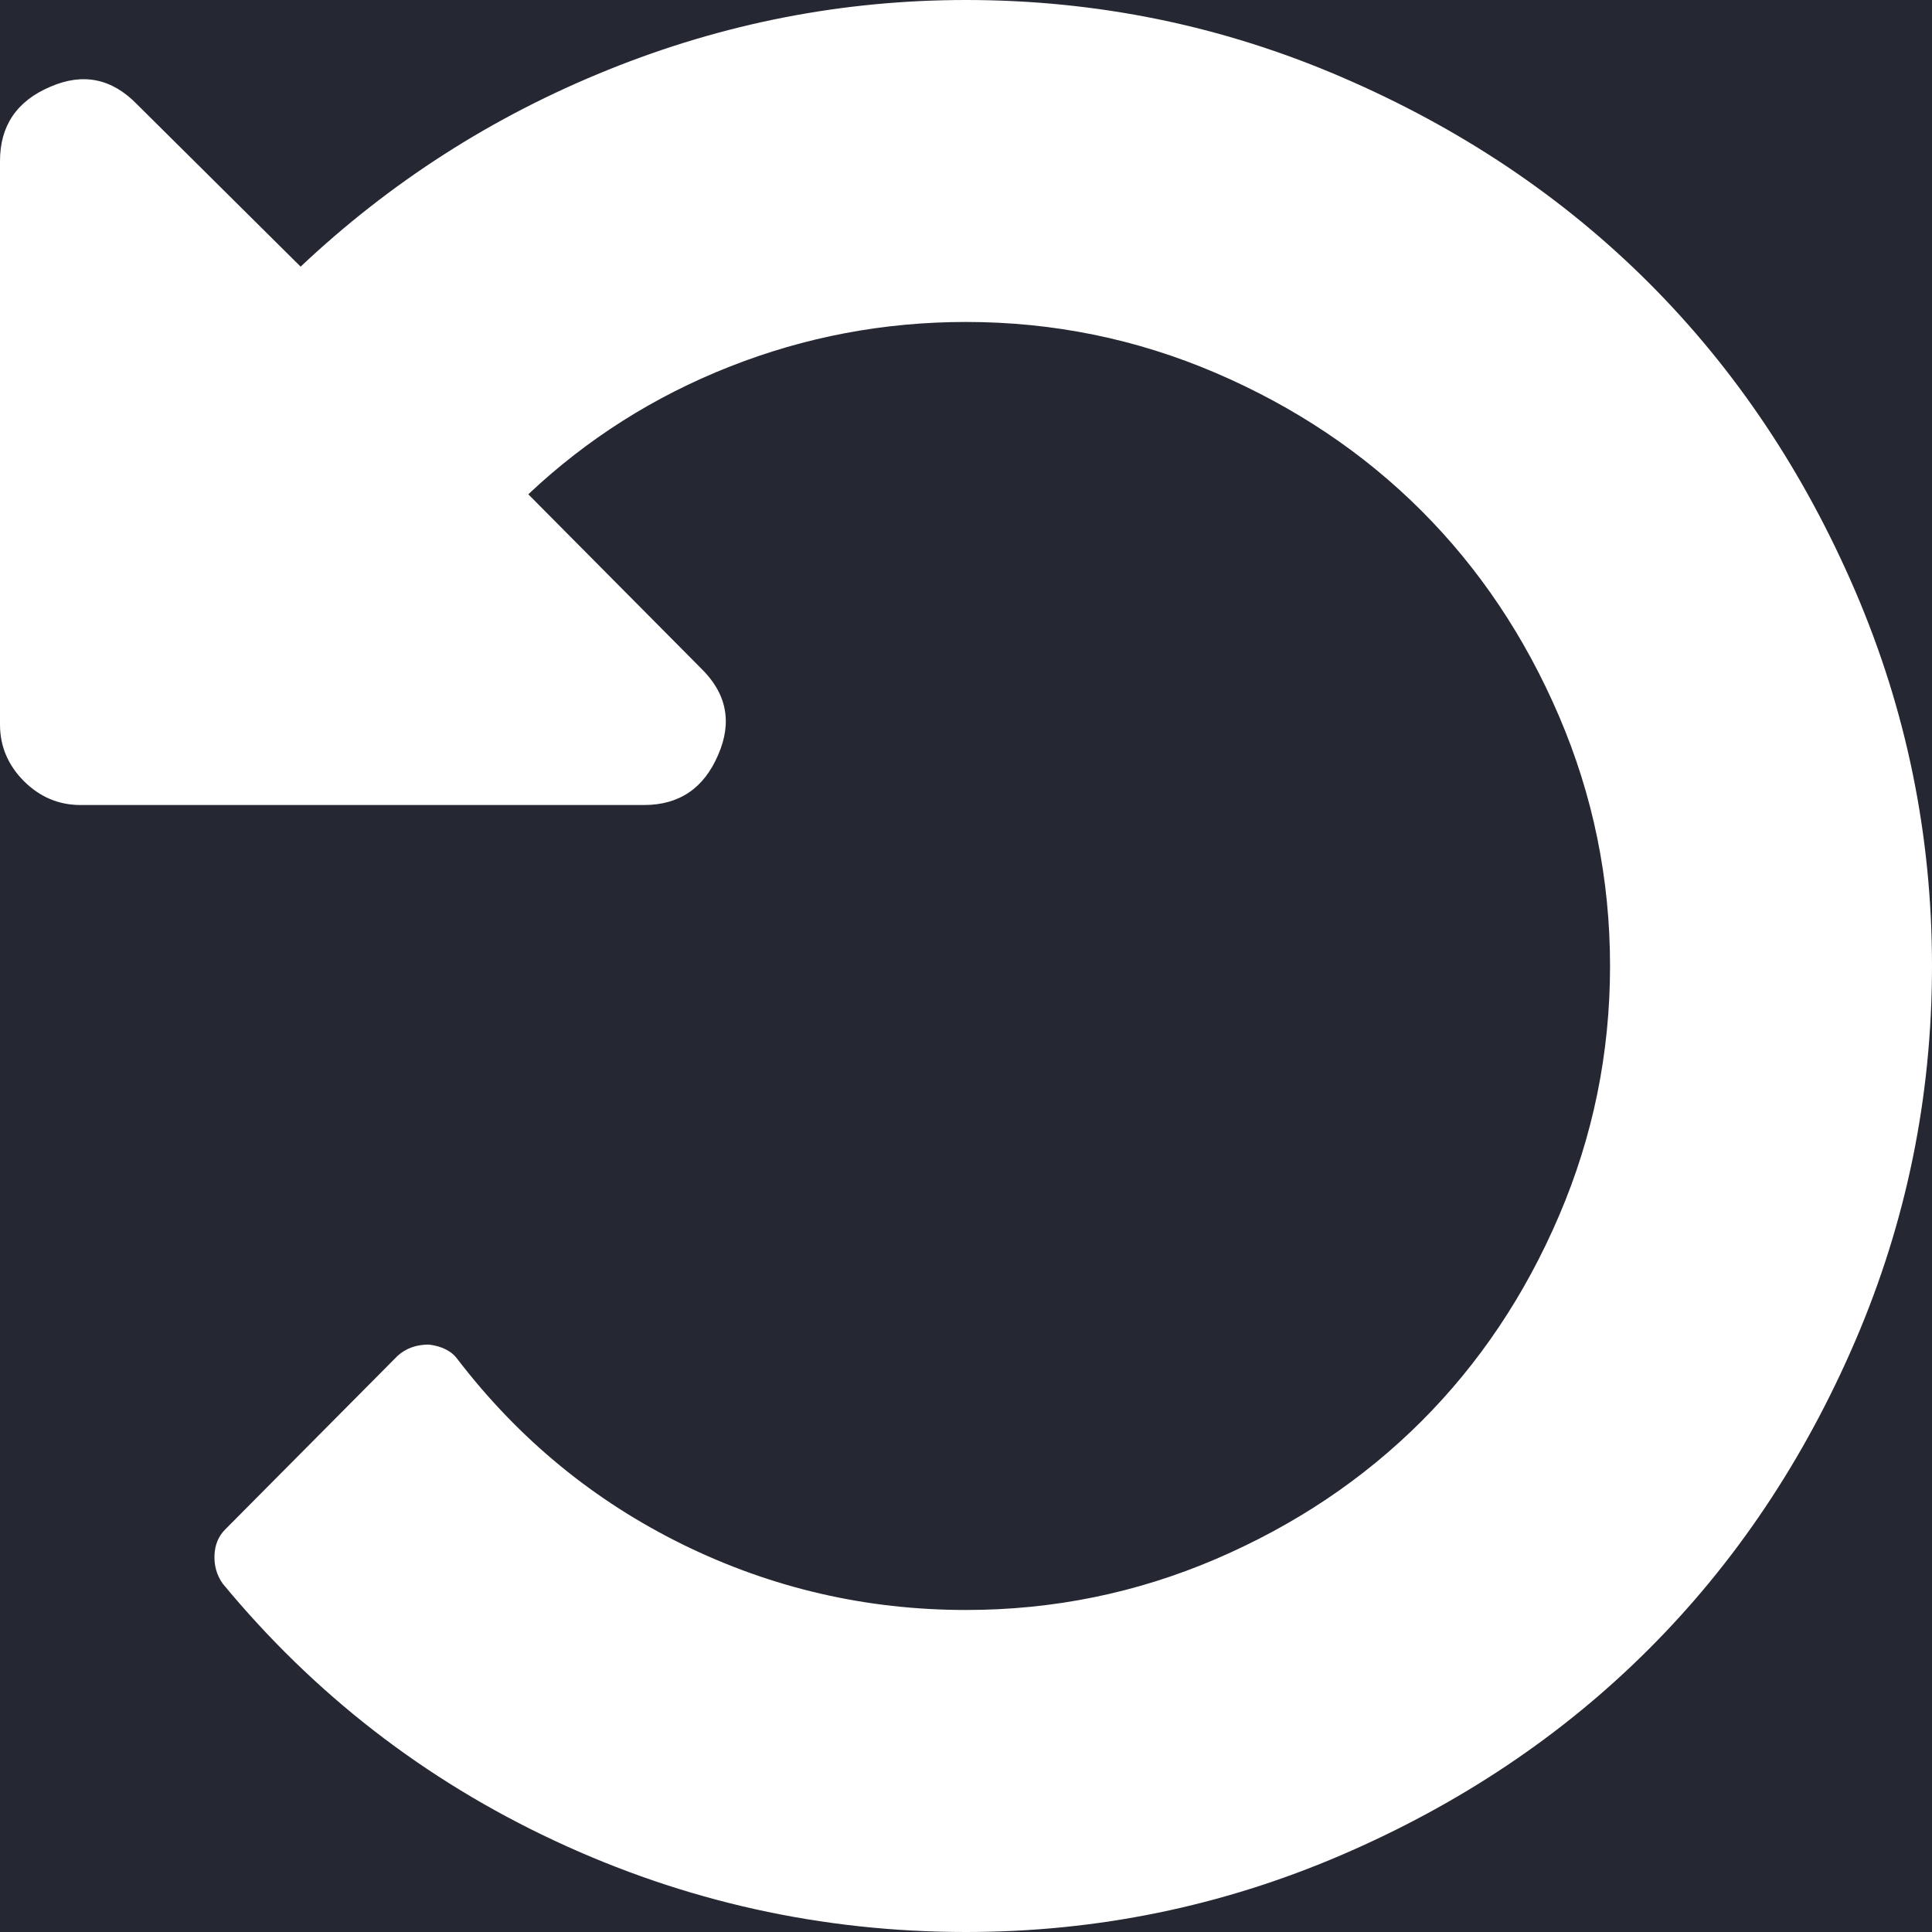
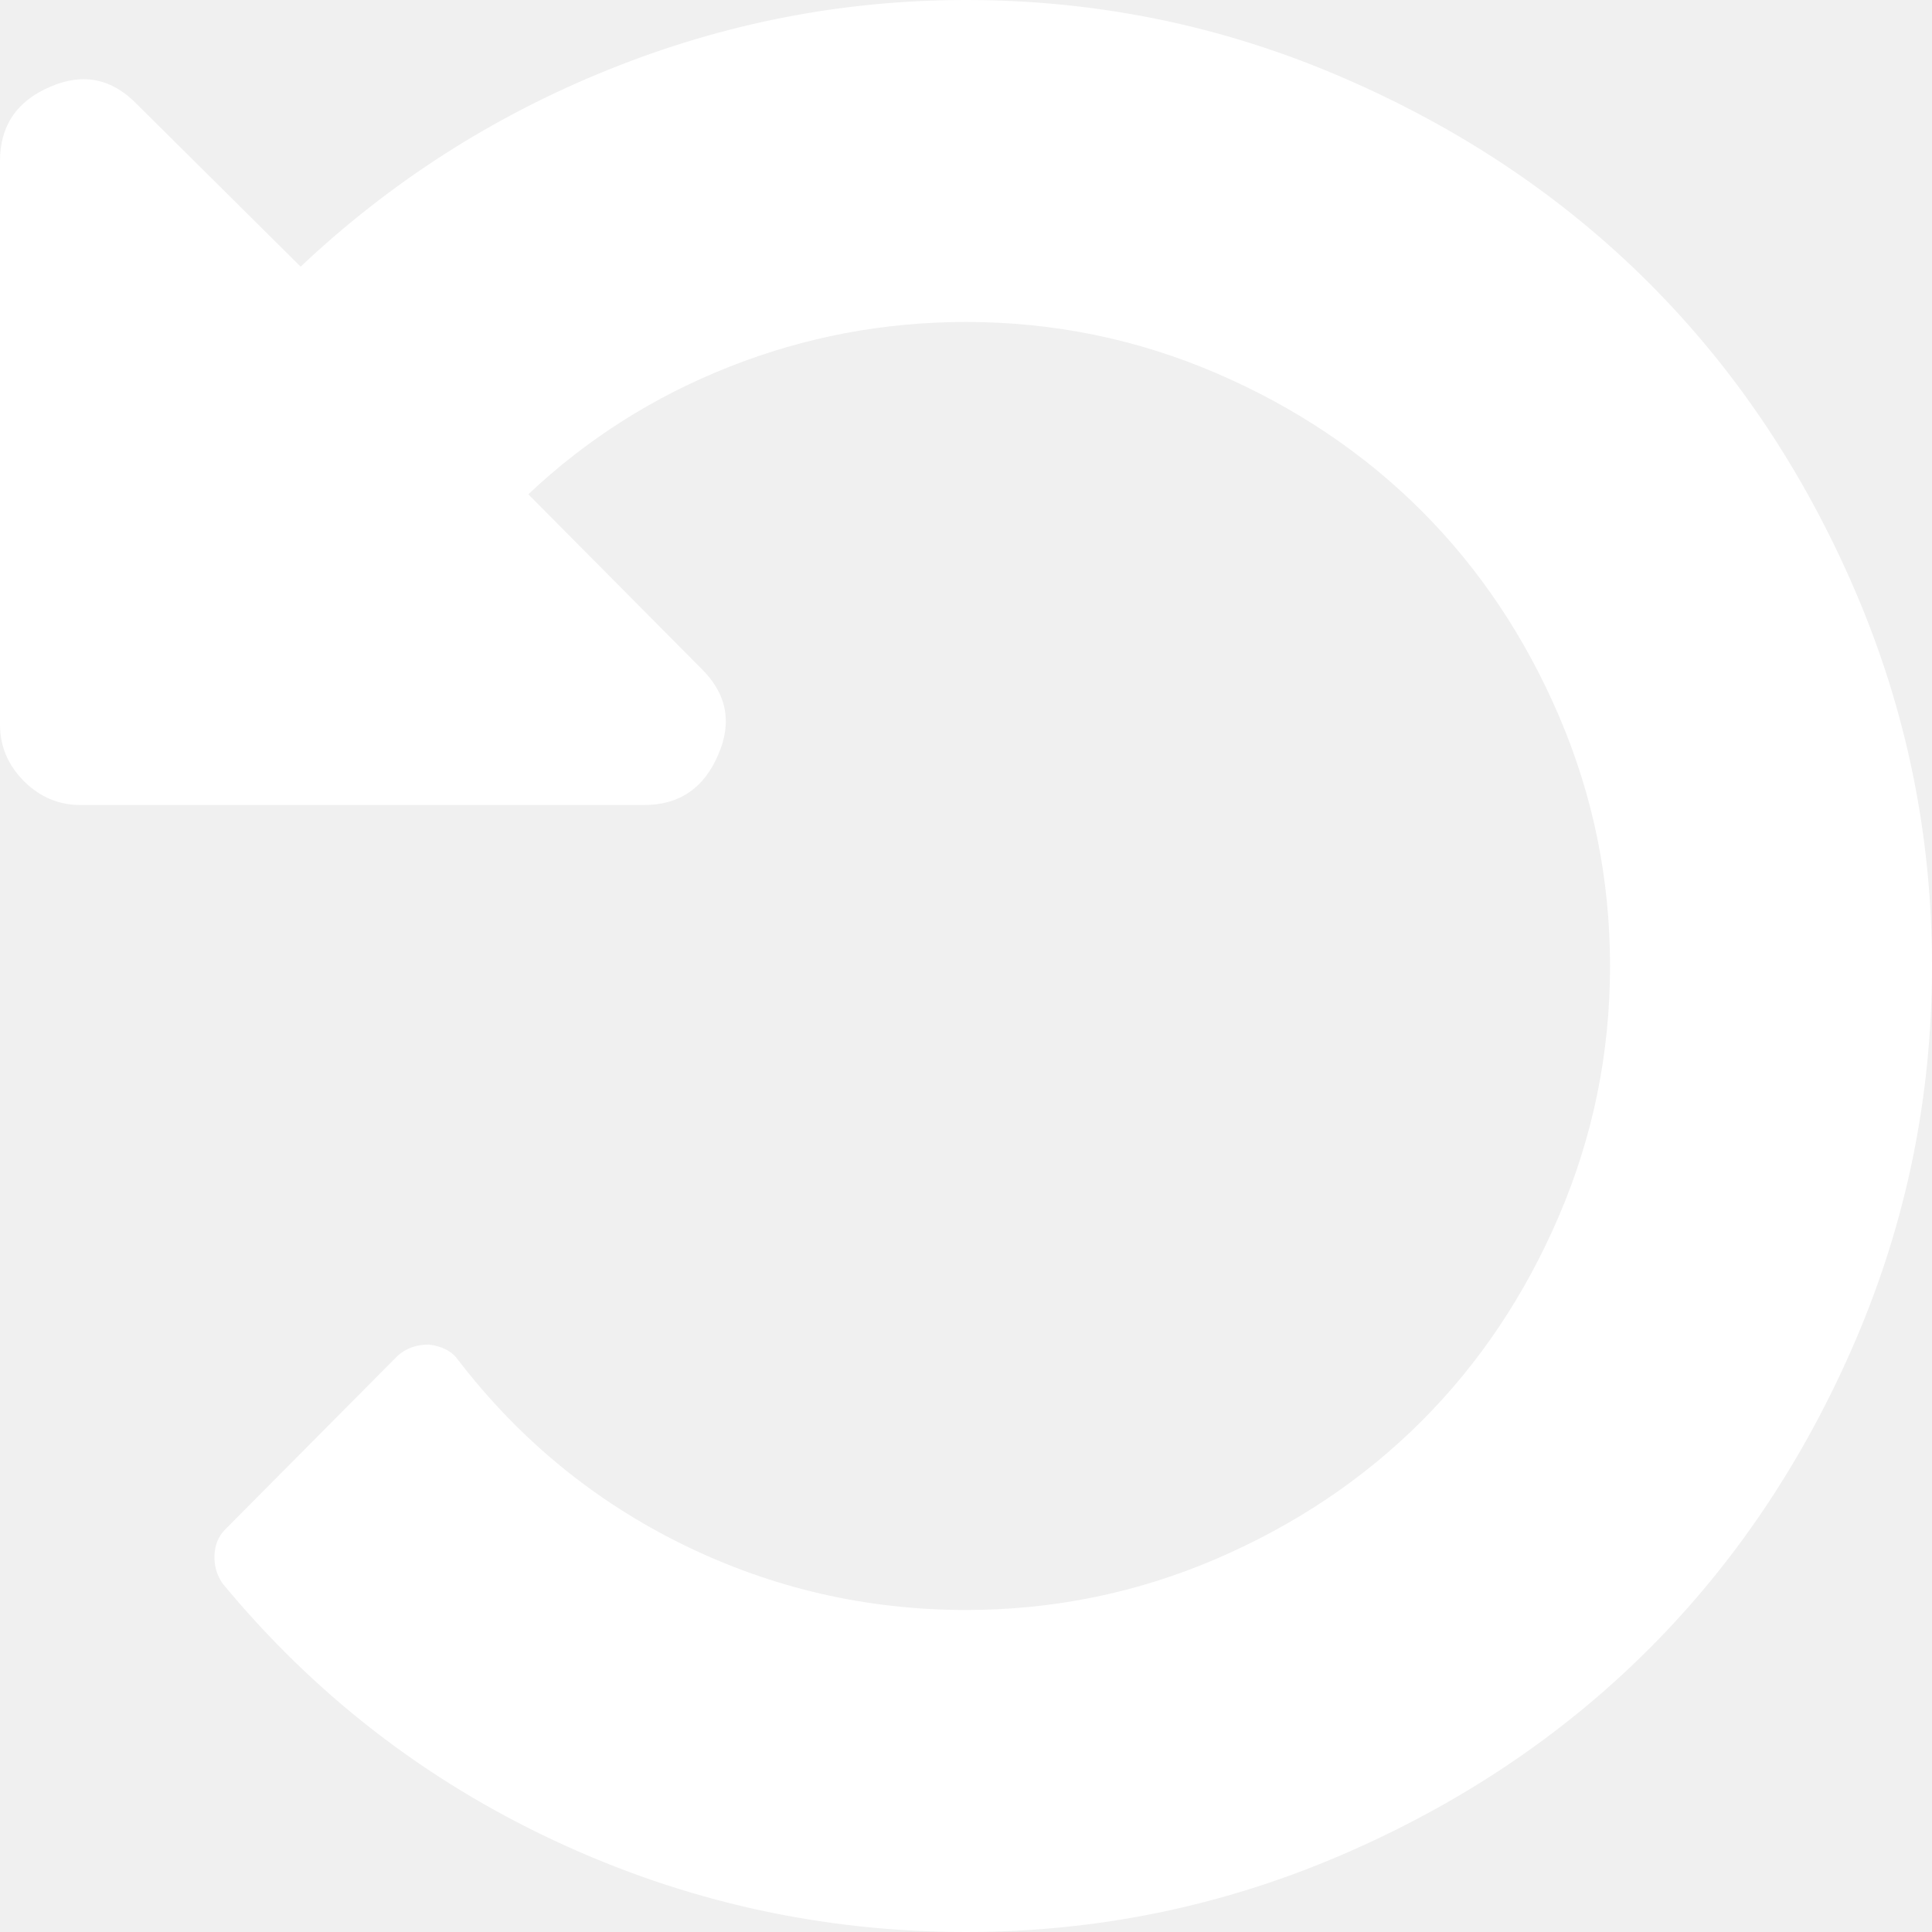
<svg xmlns="http://www.w3.org/2000/svg" width="500" zoomAndPan="magnify" viewBox="0 0 375 375" height="500" preserveAspectRatio="xMidYMid meet" version="1.0">
-   <rect x="-37.5" width="450" fill="#ffffff" y="-37.5" height="450" fill-opacity="1" />
-   <rect x="-37.5" width="450" fill="#252732" y="-37.5" height="450" fill-opacity="1" />
  <path fill="#ffffff" d="M 360.109 114.742 C 350.184 91.641 336.84 71.699 320.07 54.93 C 303.305 38.172 283.375 24.828 260.254 14.898 C 237.141 4.961 212.895 0 187.508 0 C 163.586 0 140.438 4.504 118.051 13.547 C 95.664 22.574 75.777 35.324 58.352 51.754 L 26.613 20.266 C 21.73 15.219 16.109 14.078 9.758 16.84 C 3.25 19.605 0 24.422 0 31.254 L 0 140.629 C 0 144.855 1.551 148.512 4.637 151.617 C 7.742 154.703 11.398 156.254 15.629 156.254 L 125 156.254 C 131.848 156.254 136.645 152.992 139.414 146.477 C 142.176 140.129 141.035 134.523 135.988 129.637 L 102.543 95.941 C 113.938 85.199 126.965 76.949 141.609 71.172 C 156.254 65.391 171.559 62.492 187.508 62.492 C 204.438 62.492 220.59 65.797 235.969 72.383 C 251.348 78.984 264.645 87.895 275.883 99.117 C 287.121 110.355 296.031 123.656 302.617 139.031 C 309.203 154.41 312.508 170.562 312.508 187.492 C 312.508 204.422 309.203 220.574 302.617 235.953 C 296.031 251.348 287.121 264.645 275.883 275.883 C 264.645 287.105 251.348 296.016 235.969 302.617 C 220.59 309.203 204.422 312.496 187.508 312.496 C 168.137 312.496 149.828 308.266 132.566 299.805 C 115.312 291.332 100.754 279.379 88.875 263.914 C 87.73 262.289 85.859 261.309 83.254 260.977 C 80.809 260.977 78.777 261.707 77.156 263.184 L 43.707 296.867 C 42.402 298.18 41.715 299.836 41.629 301.871 C 41.555 303.918 42.078 305.746 43.223 307.375 C 60.957 328.852 82.434 345.5 107.676 357.297 C 132.898 369.086 159.52 375 187.508 375 C 212.895 375 237.152 370.023 260.254 360.109 C 283.375 350.172 303.305 336.824 320.07 320.055 C 336.84 303.289 350.184 283.359 360.121 260.242 C 370.039 237.141 375 212.879 375 187.492 C 375 162.105 370.039 137.863 360.109 114.742 " fill-opacity="1" fill-rule="nonzero" />
</svg>
